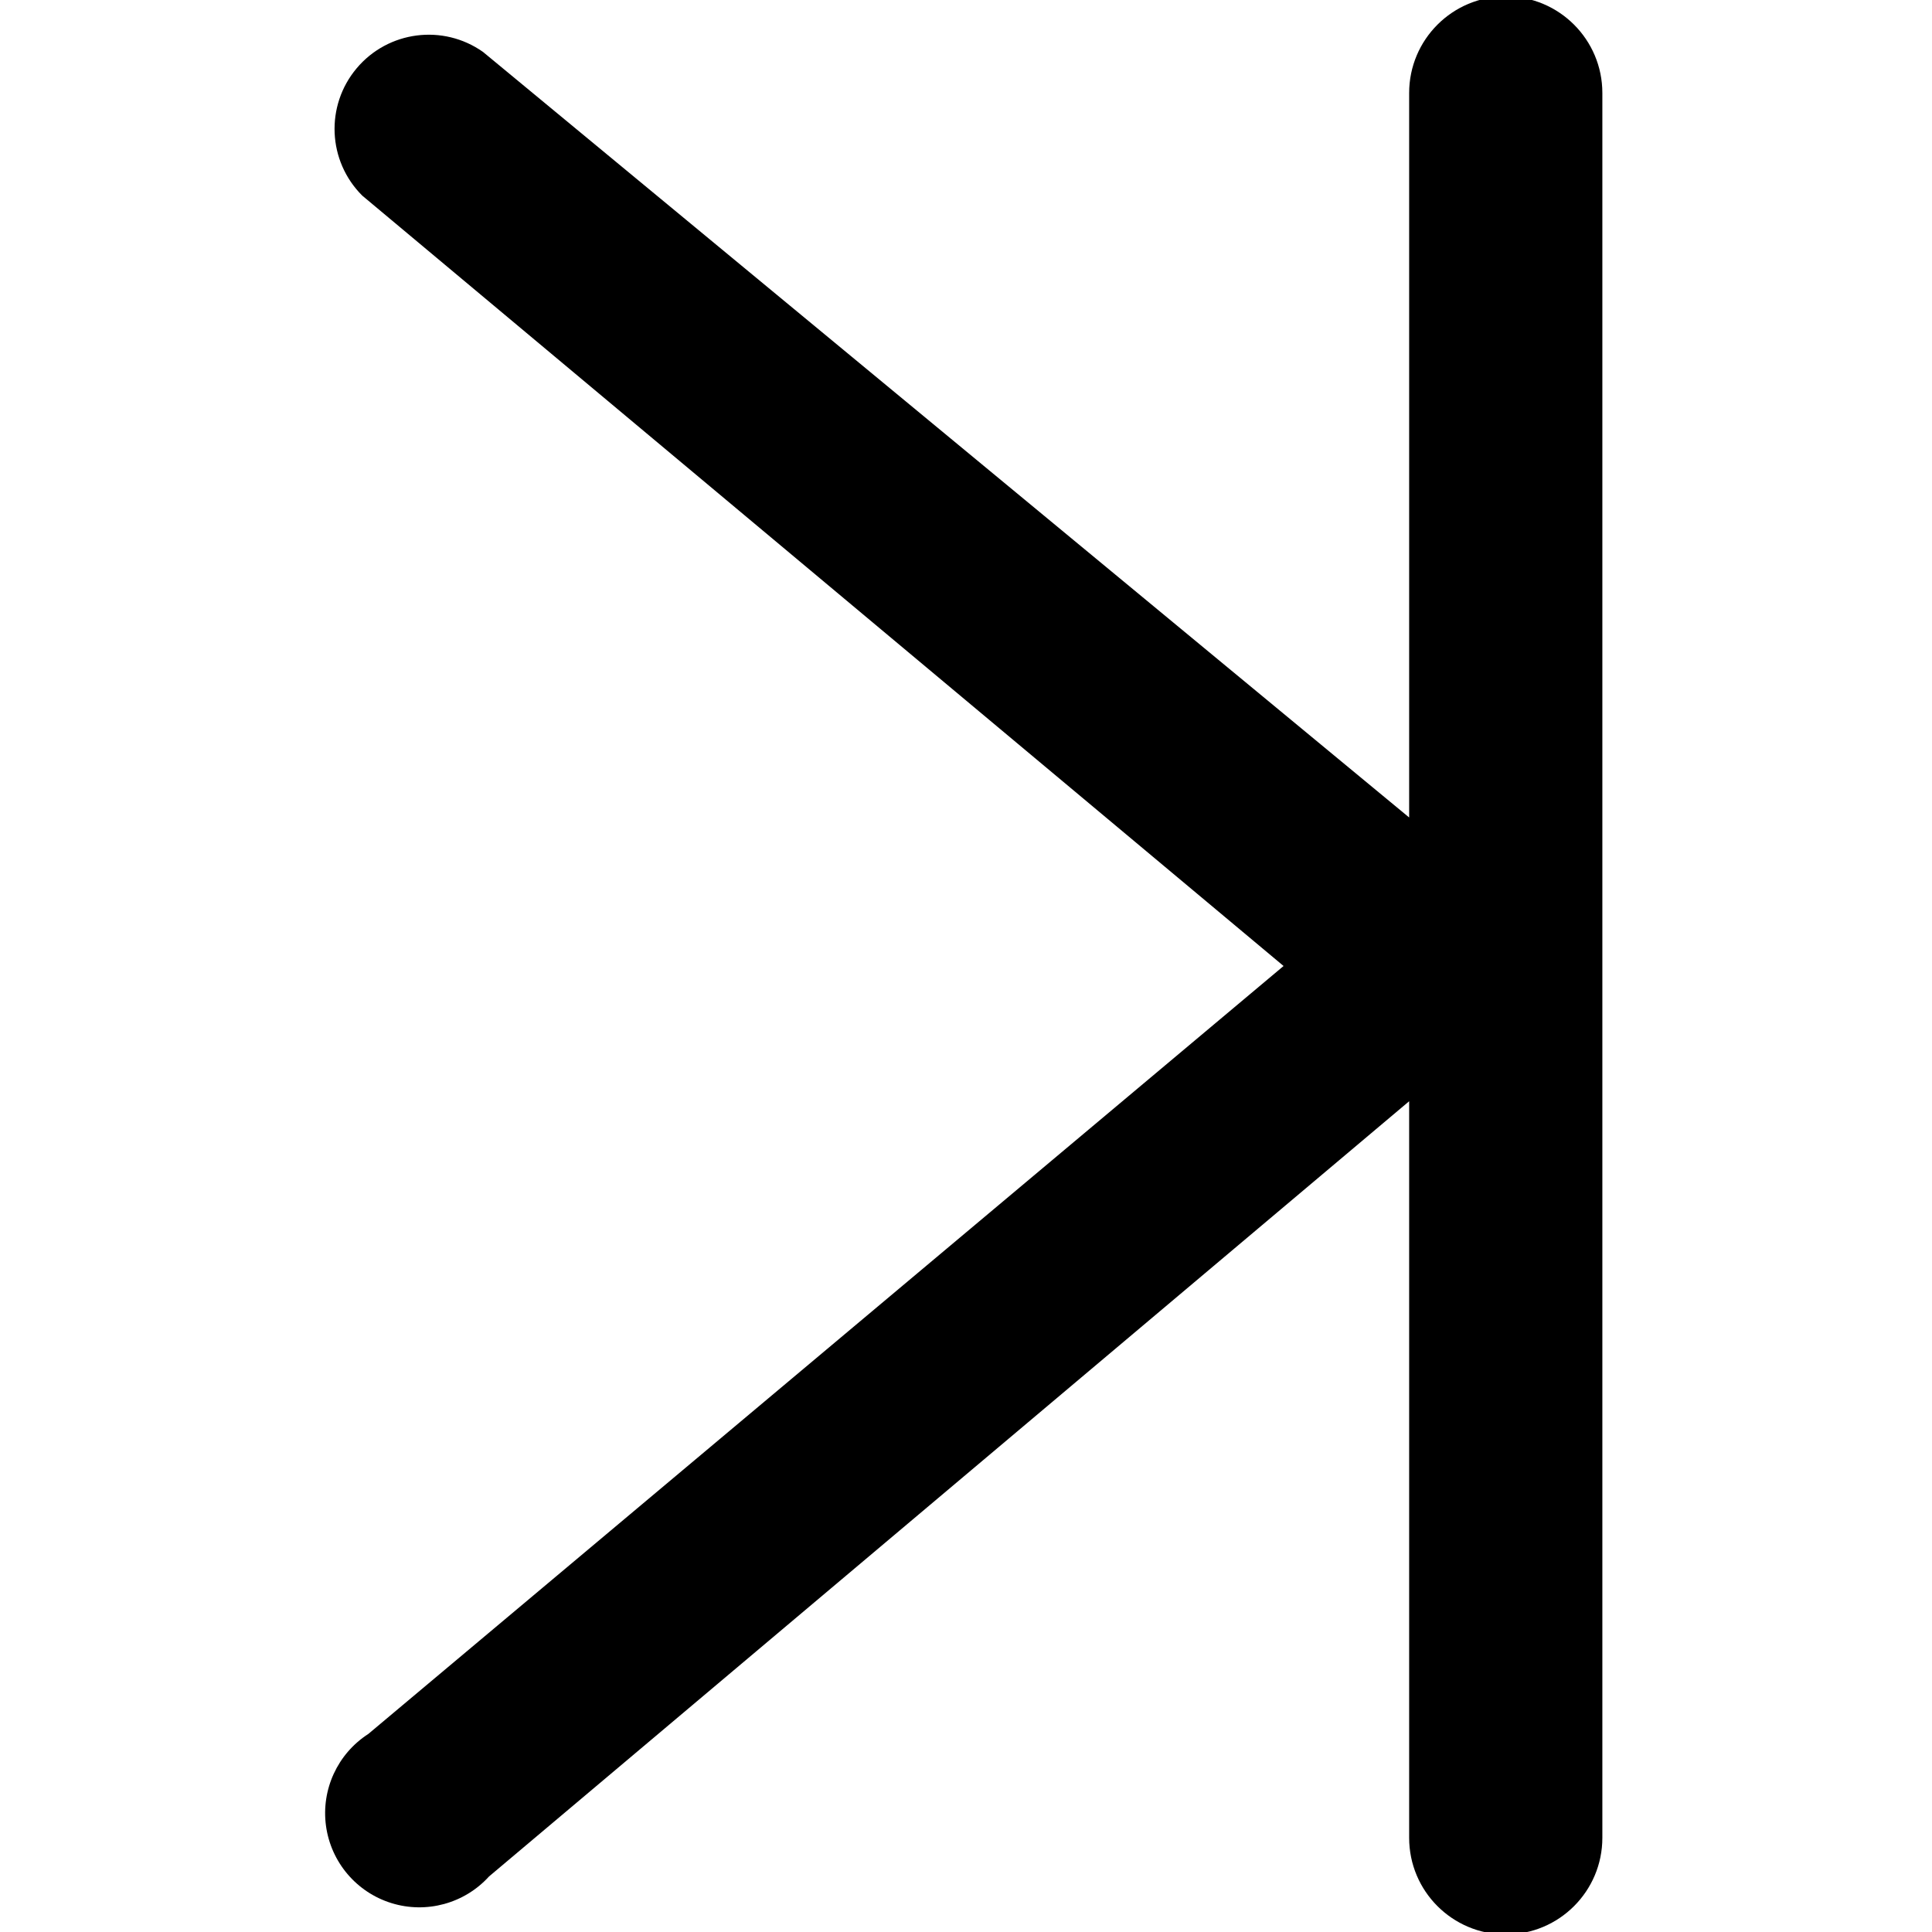
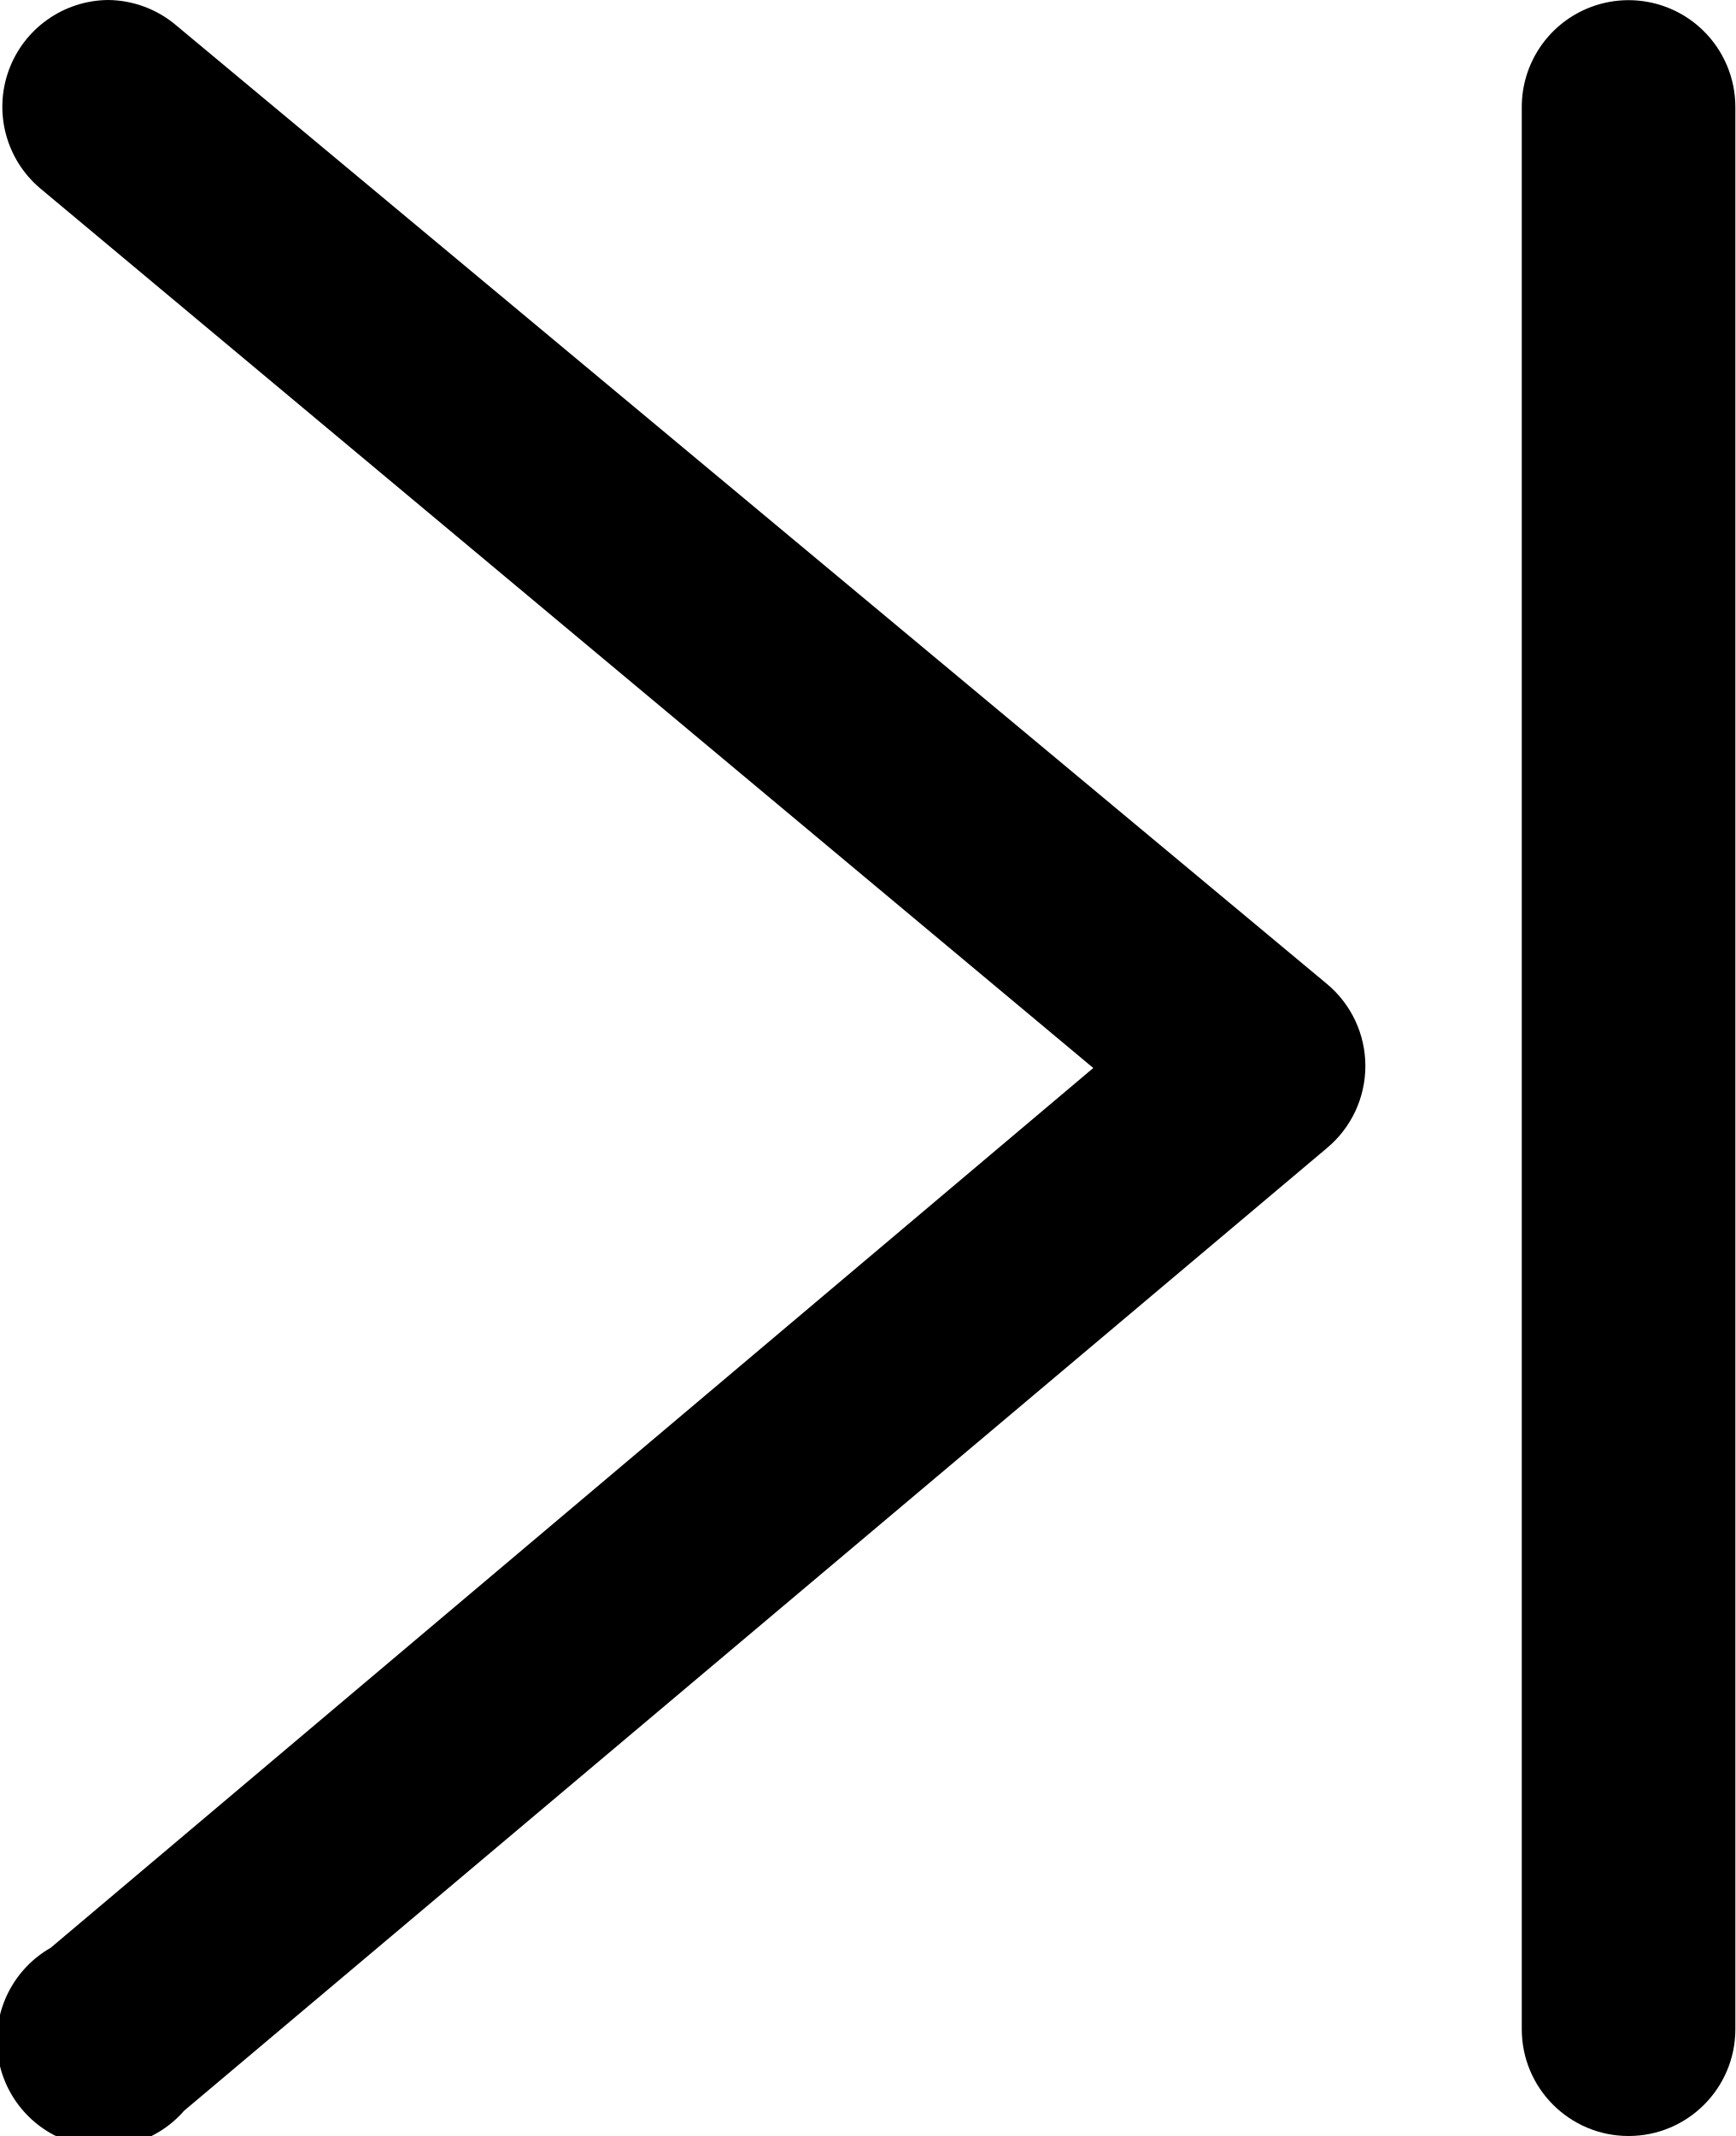
- <svg class="icon icon-arrow-last" height="16" viewBox="0 0 16 16" version="1.1" aria-hidden="true">
-   <path d="M3,1.62,10.63,8,3.05,14.36a.78.78,0,1,0,1,1.18l7.62-6.42v6.1a.8.8,0,0,0,1.6,0V.77a.8.8,0,0,0-1.6,0v6L4,.43A.78.78,0,0,0,3,1.62Z" />
+ <svg class="icon icon-arrow-last" height="16" viewBox="0 0 13 16" version="1.1" aria-hidden="true">
+   <path d="M12.76.23A.8.8,0,0,1,13,.8V15.2a.8.8,0,0,1-1.6,0V.8A.8.8,0,0,1,12.76.23Z" />
+   <path d="M.81,0a.8.8,0,0,1,.51.19L9.94,7.37a.8.8,0,0,1,0,1.23L1.38,15.81a.8.8,0,1,1-1-1.22L8.19,8,.3,1.41A.8.8,0,0,1,.81,0Z" />
</svg>
